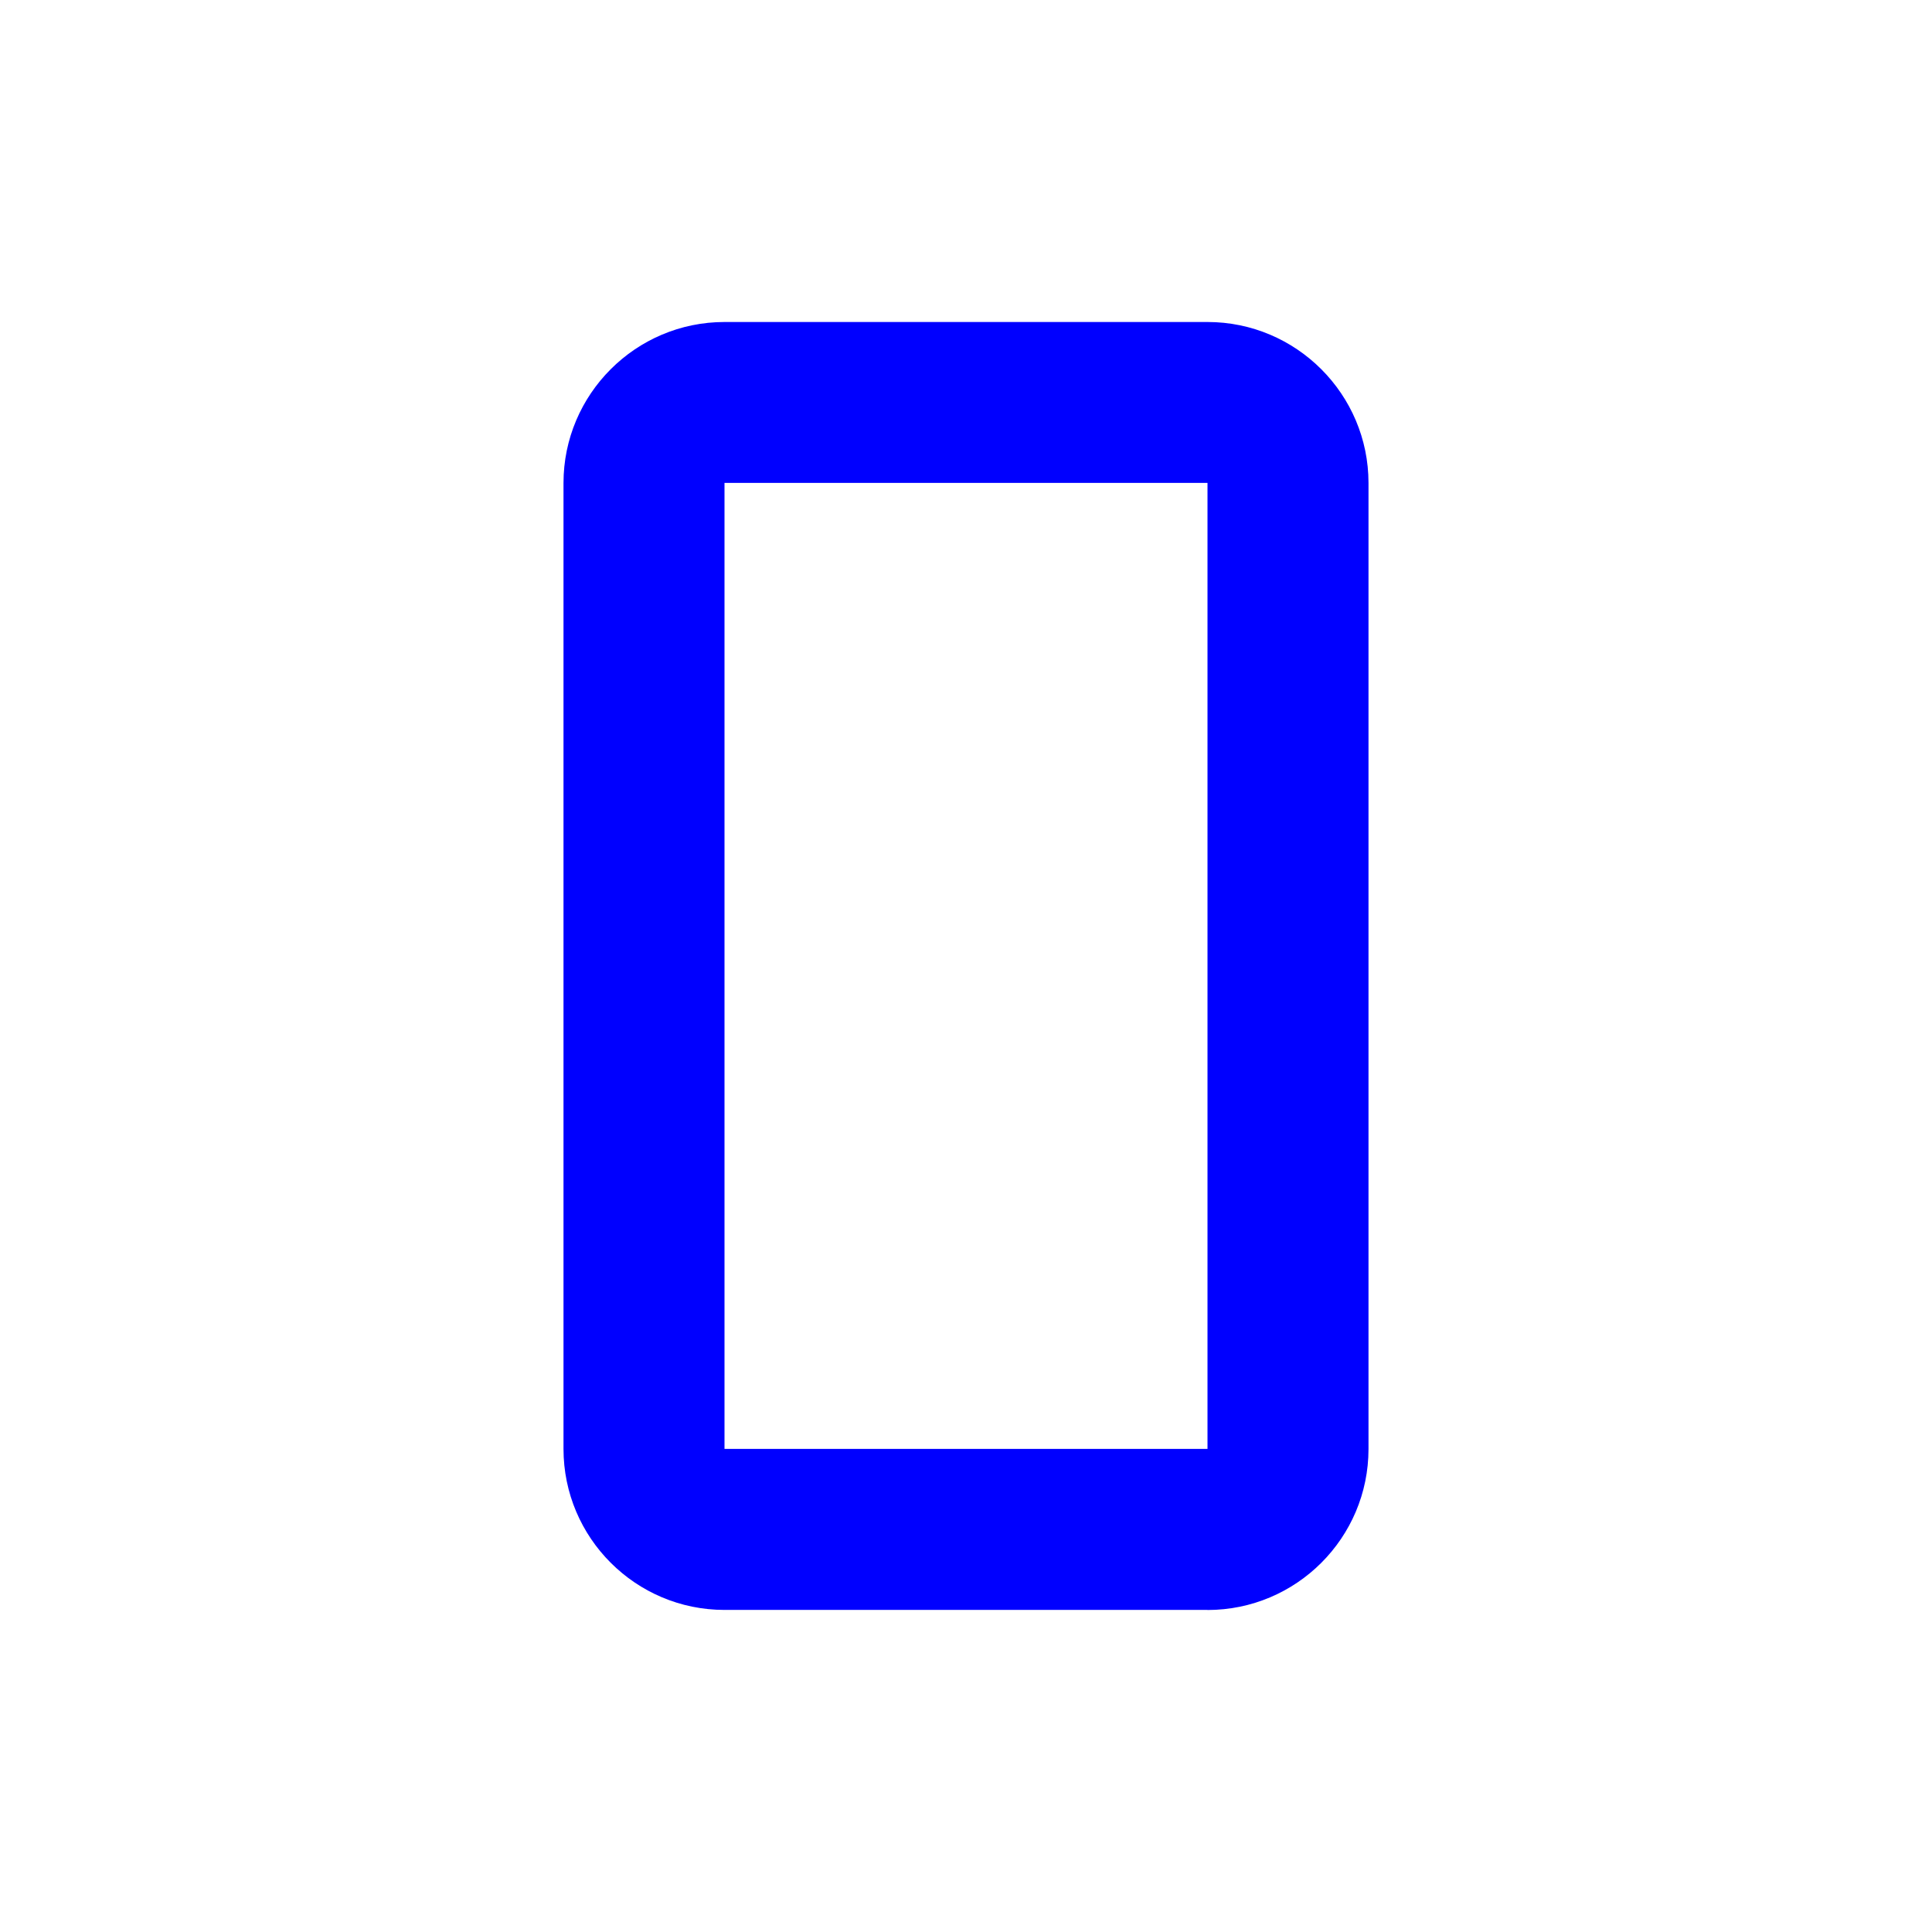
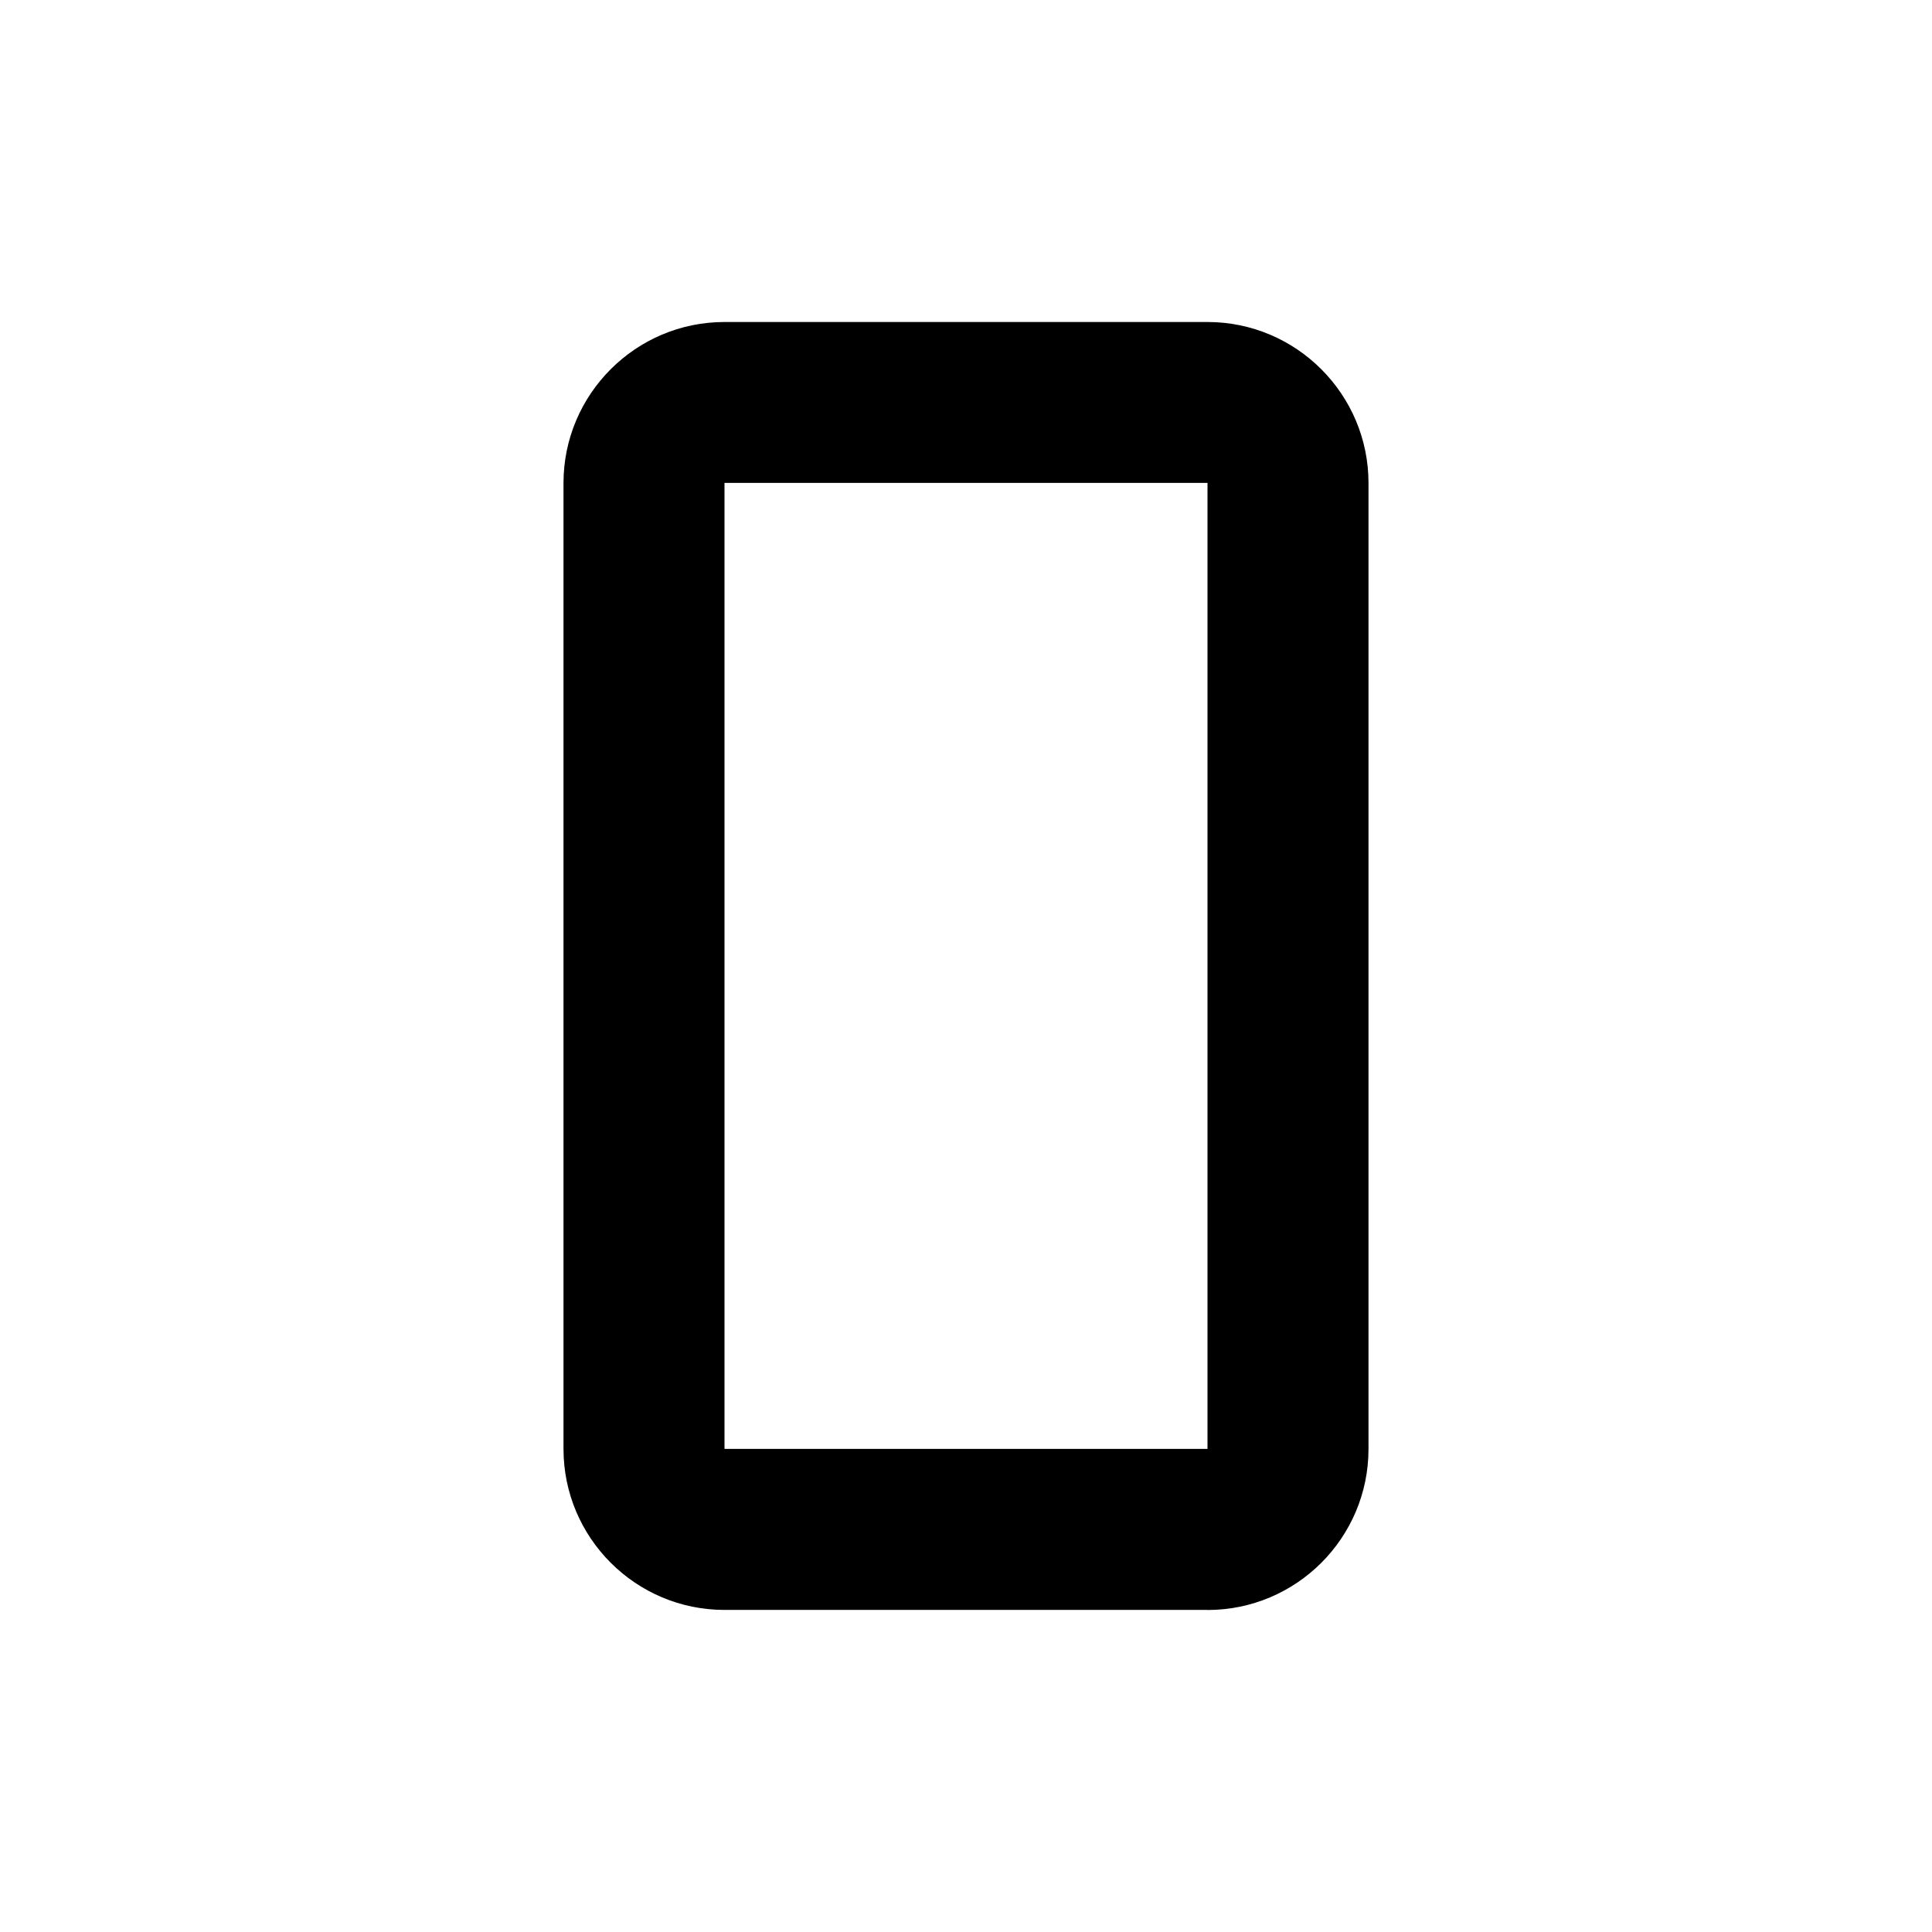
- <svg xmlns="http://www.w3.org/2000/svg" fill="blue" width="24" height="24" viewBox="0 0 24 24">
+ <svg xmlns="http://www.w3.org/2000/svg" width="24" height="24" viewBox="0 0 24 24">
  <path fill-rule="evenodd" d="M15 5.999H9v12h6V6zm0 14H9c-1.103 0-2-.896-2-2V6c0-1.102.897-2 2-2h6c1.103 0 2 .898 2 2v12c0 1.104-.897 2-2 2z" />
</svg>
